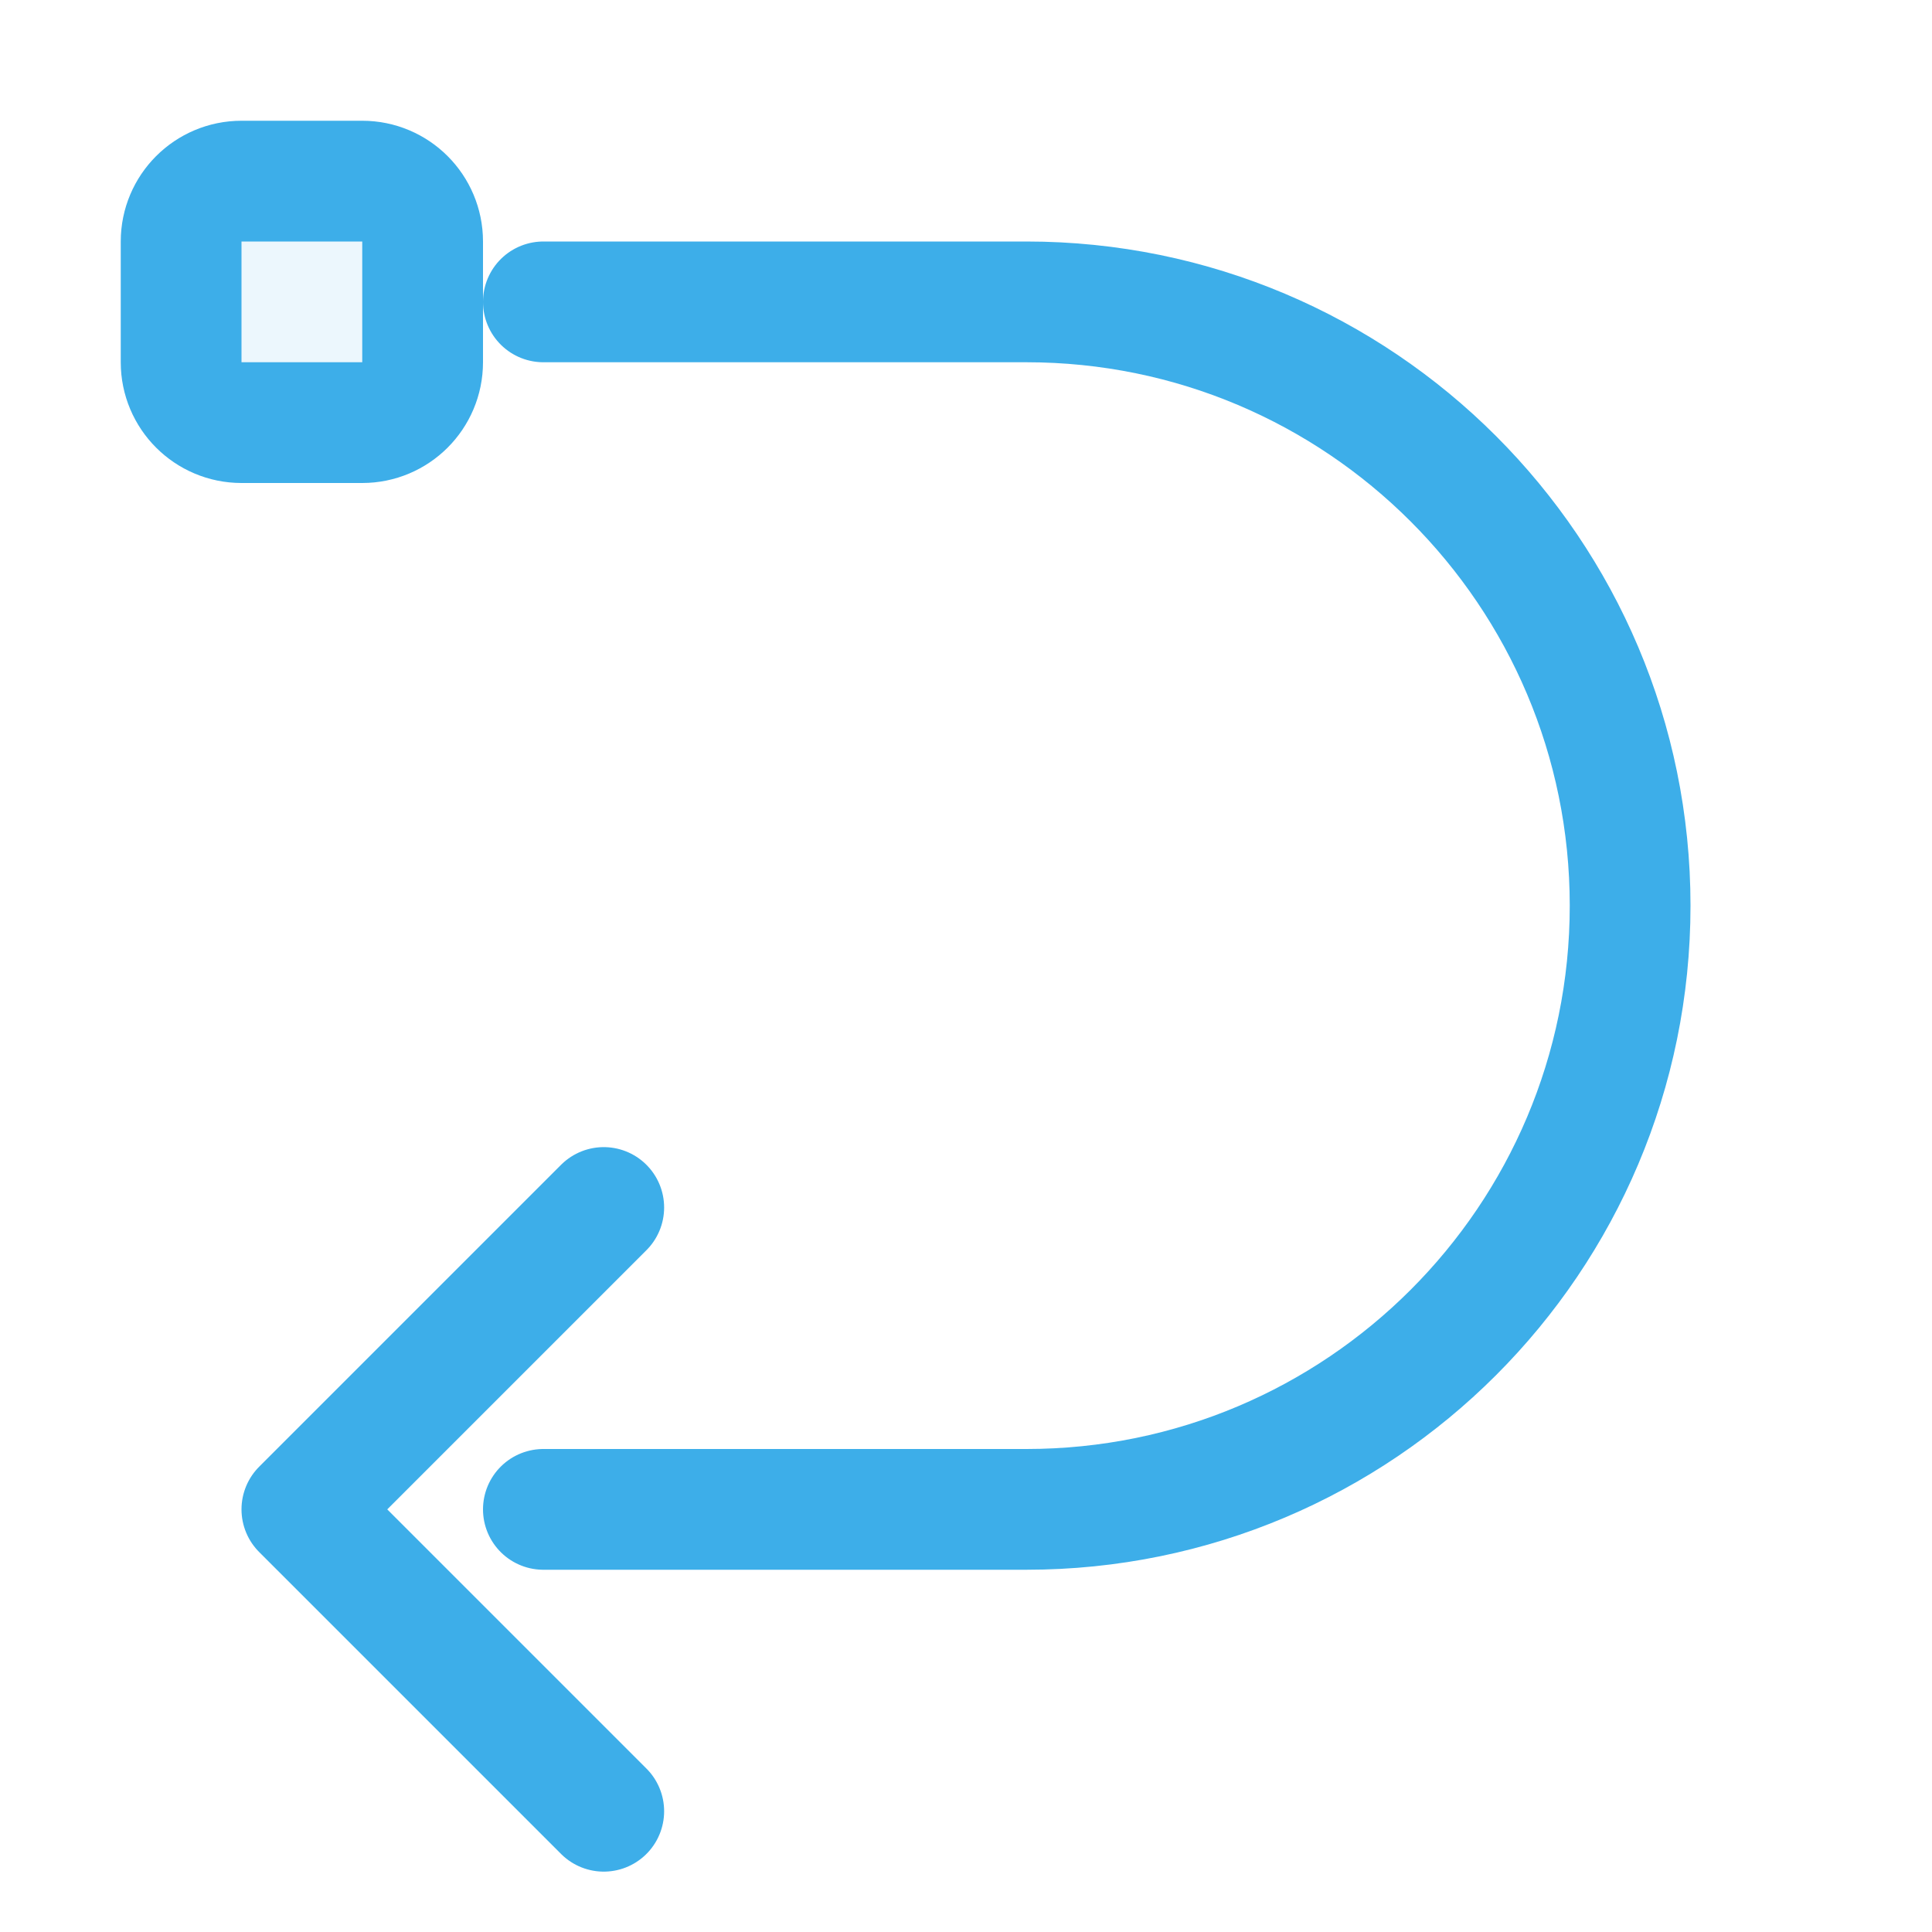
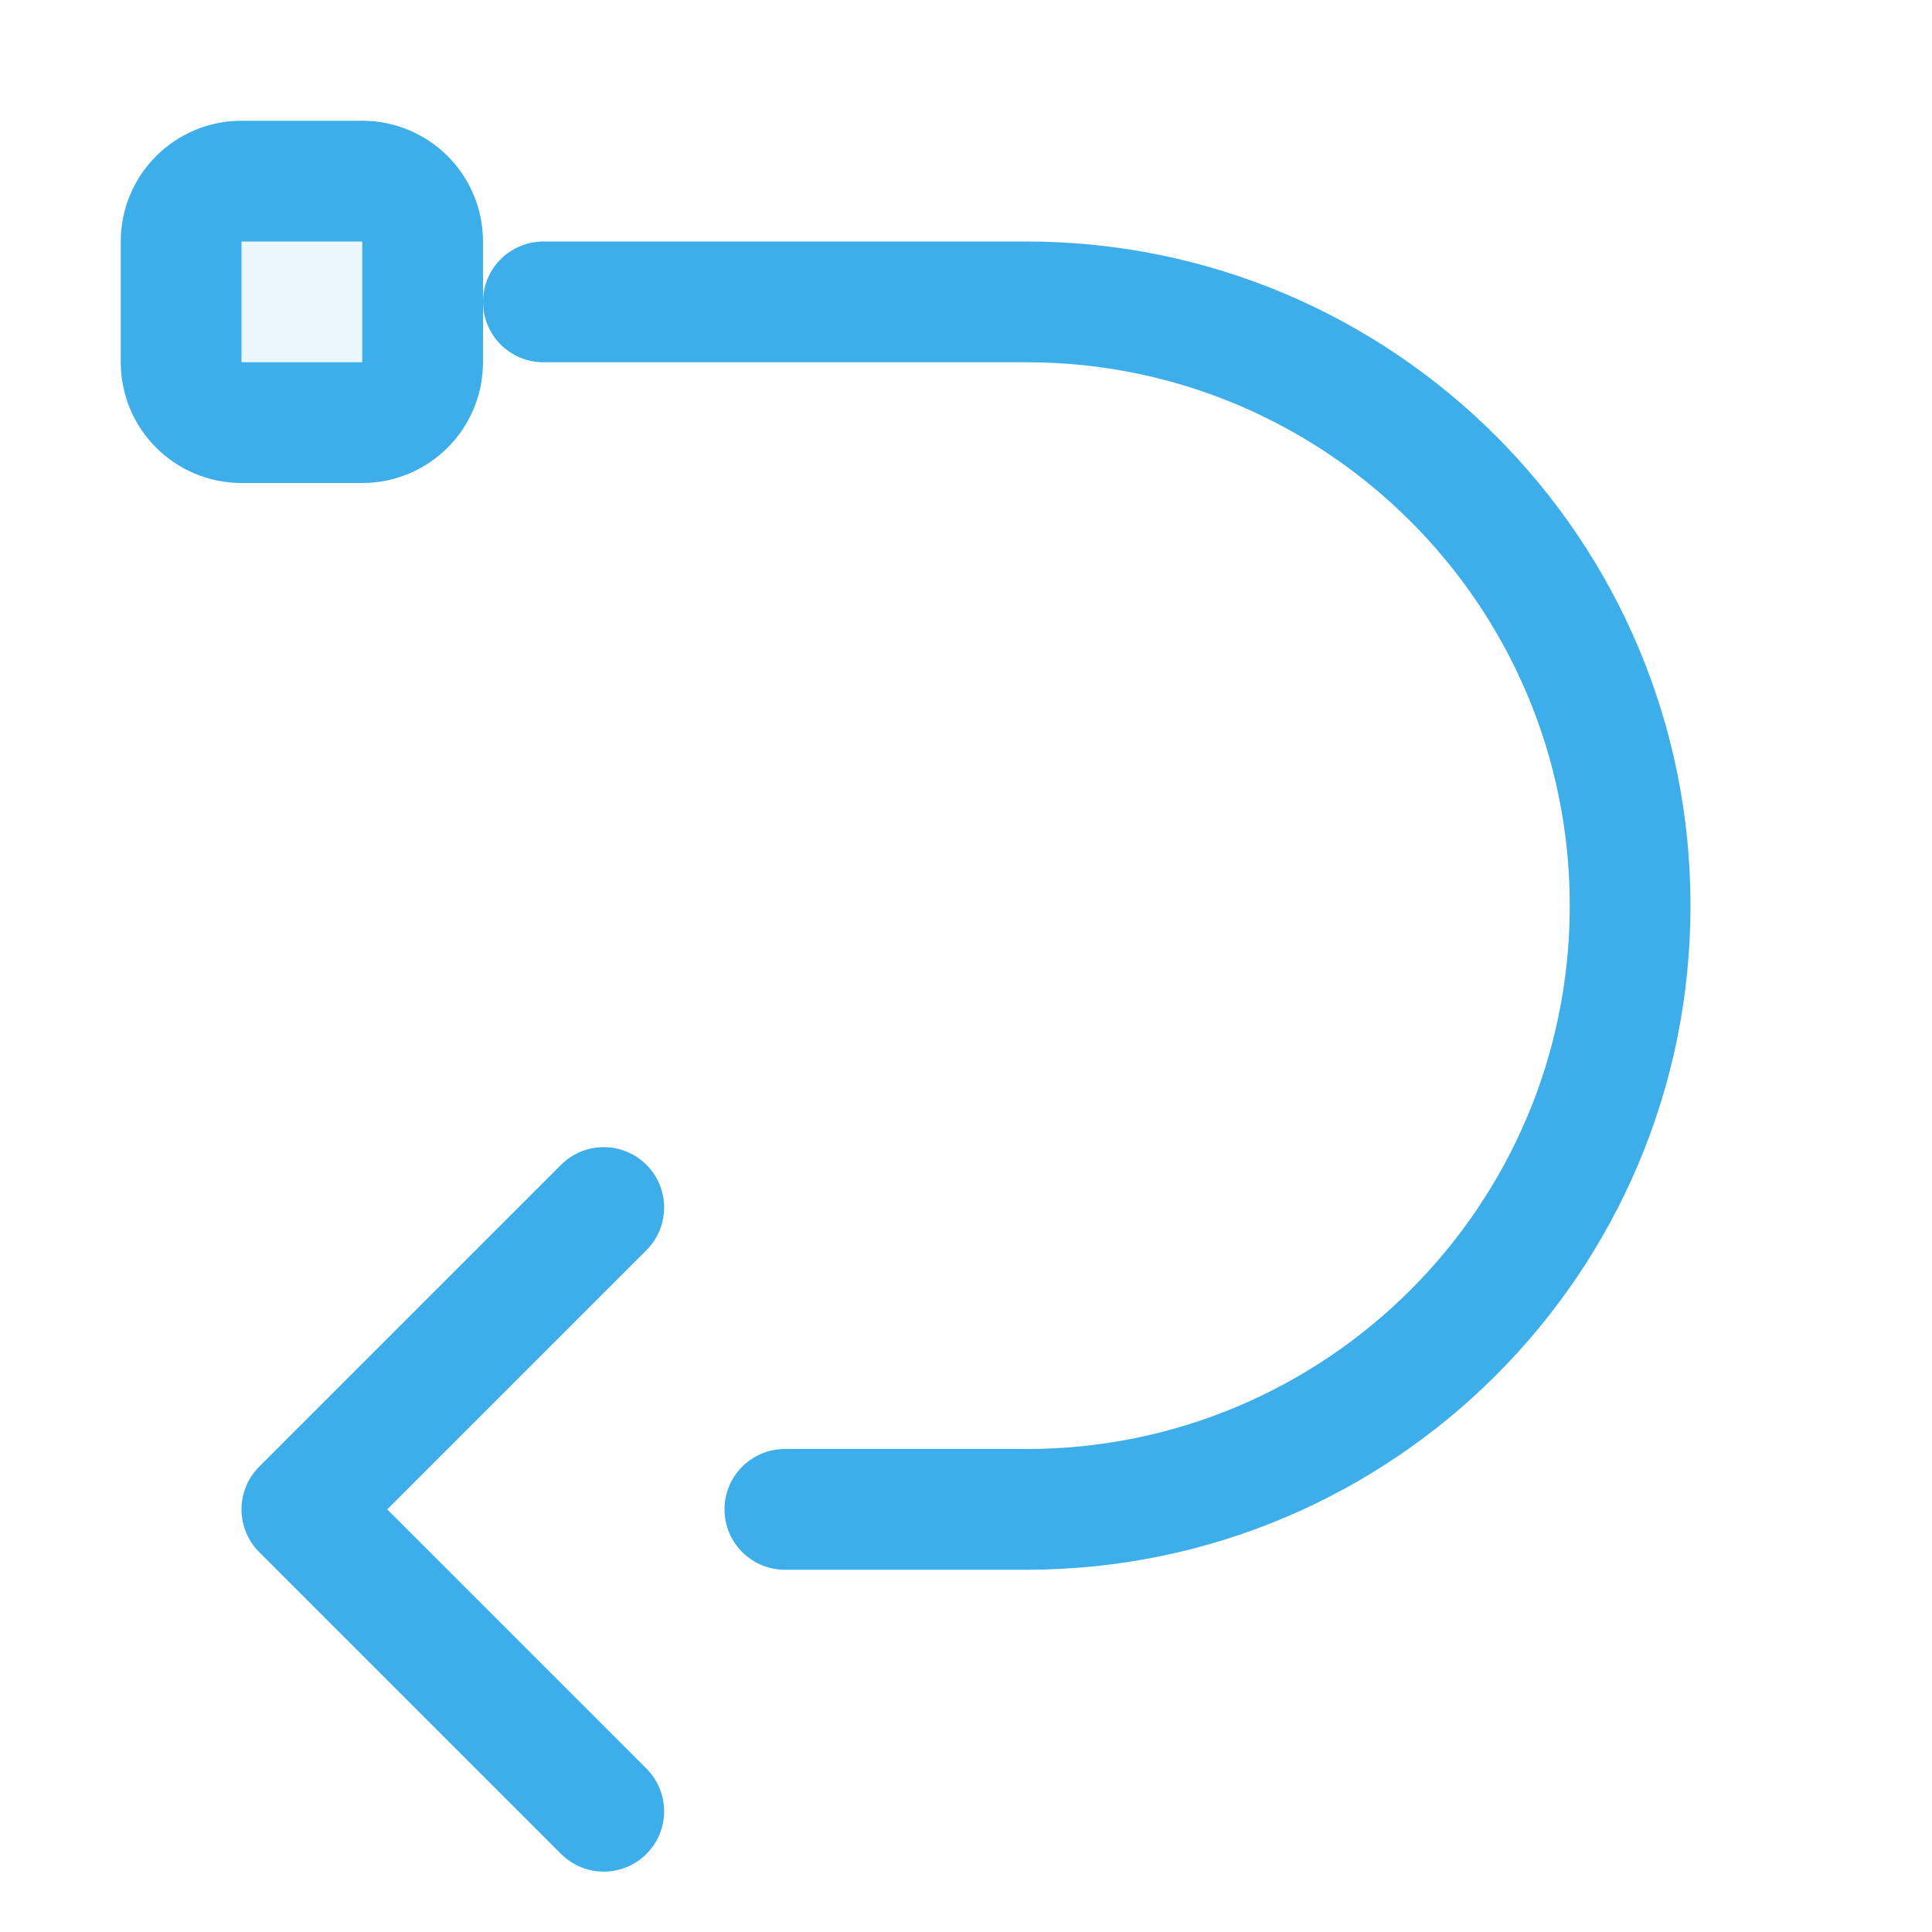
<svg xmlns="http://www.w3.org/2000/svg" width="16" height="16" viewBox="0 0 16 16">
  <defs>
    <style id="current-color-scheme">.ColorScheme-Highlight{color:#3daee9}</style>
  </defs>
  <g class="ColorScheme-Highlight" stroke="currentColor" fill="none" stroke-linecap="round" stroke-linejoin="round">
    <rect x="1.5" y="1.5" width="2" height="2" rx=".5" fill="currentColor" fill-opacity=".1" class="ColorScheme-Highlight" stroke="currentColor" />
-     <path d="M4.5 2.5h4a5 5 0 0 1 0 10h-4 M5 10l-2.5 2.5L5 15" stroke="currentColor" class="ColorScheme-Highlight" />
+     <path d="M4.5 2.5h4a5 5 0 0 1 0 10h-2 M5 10l-2.5 2.5L5 15" stroke="currentColor" class="ColorScheme-Highlight" />
  </g>
</svg>
